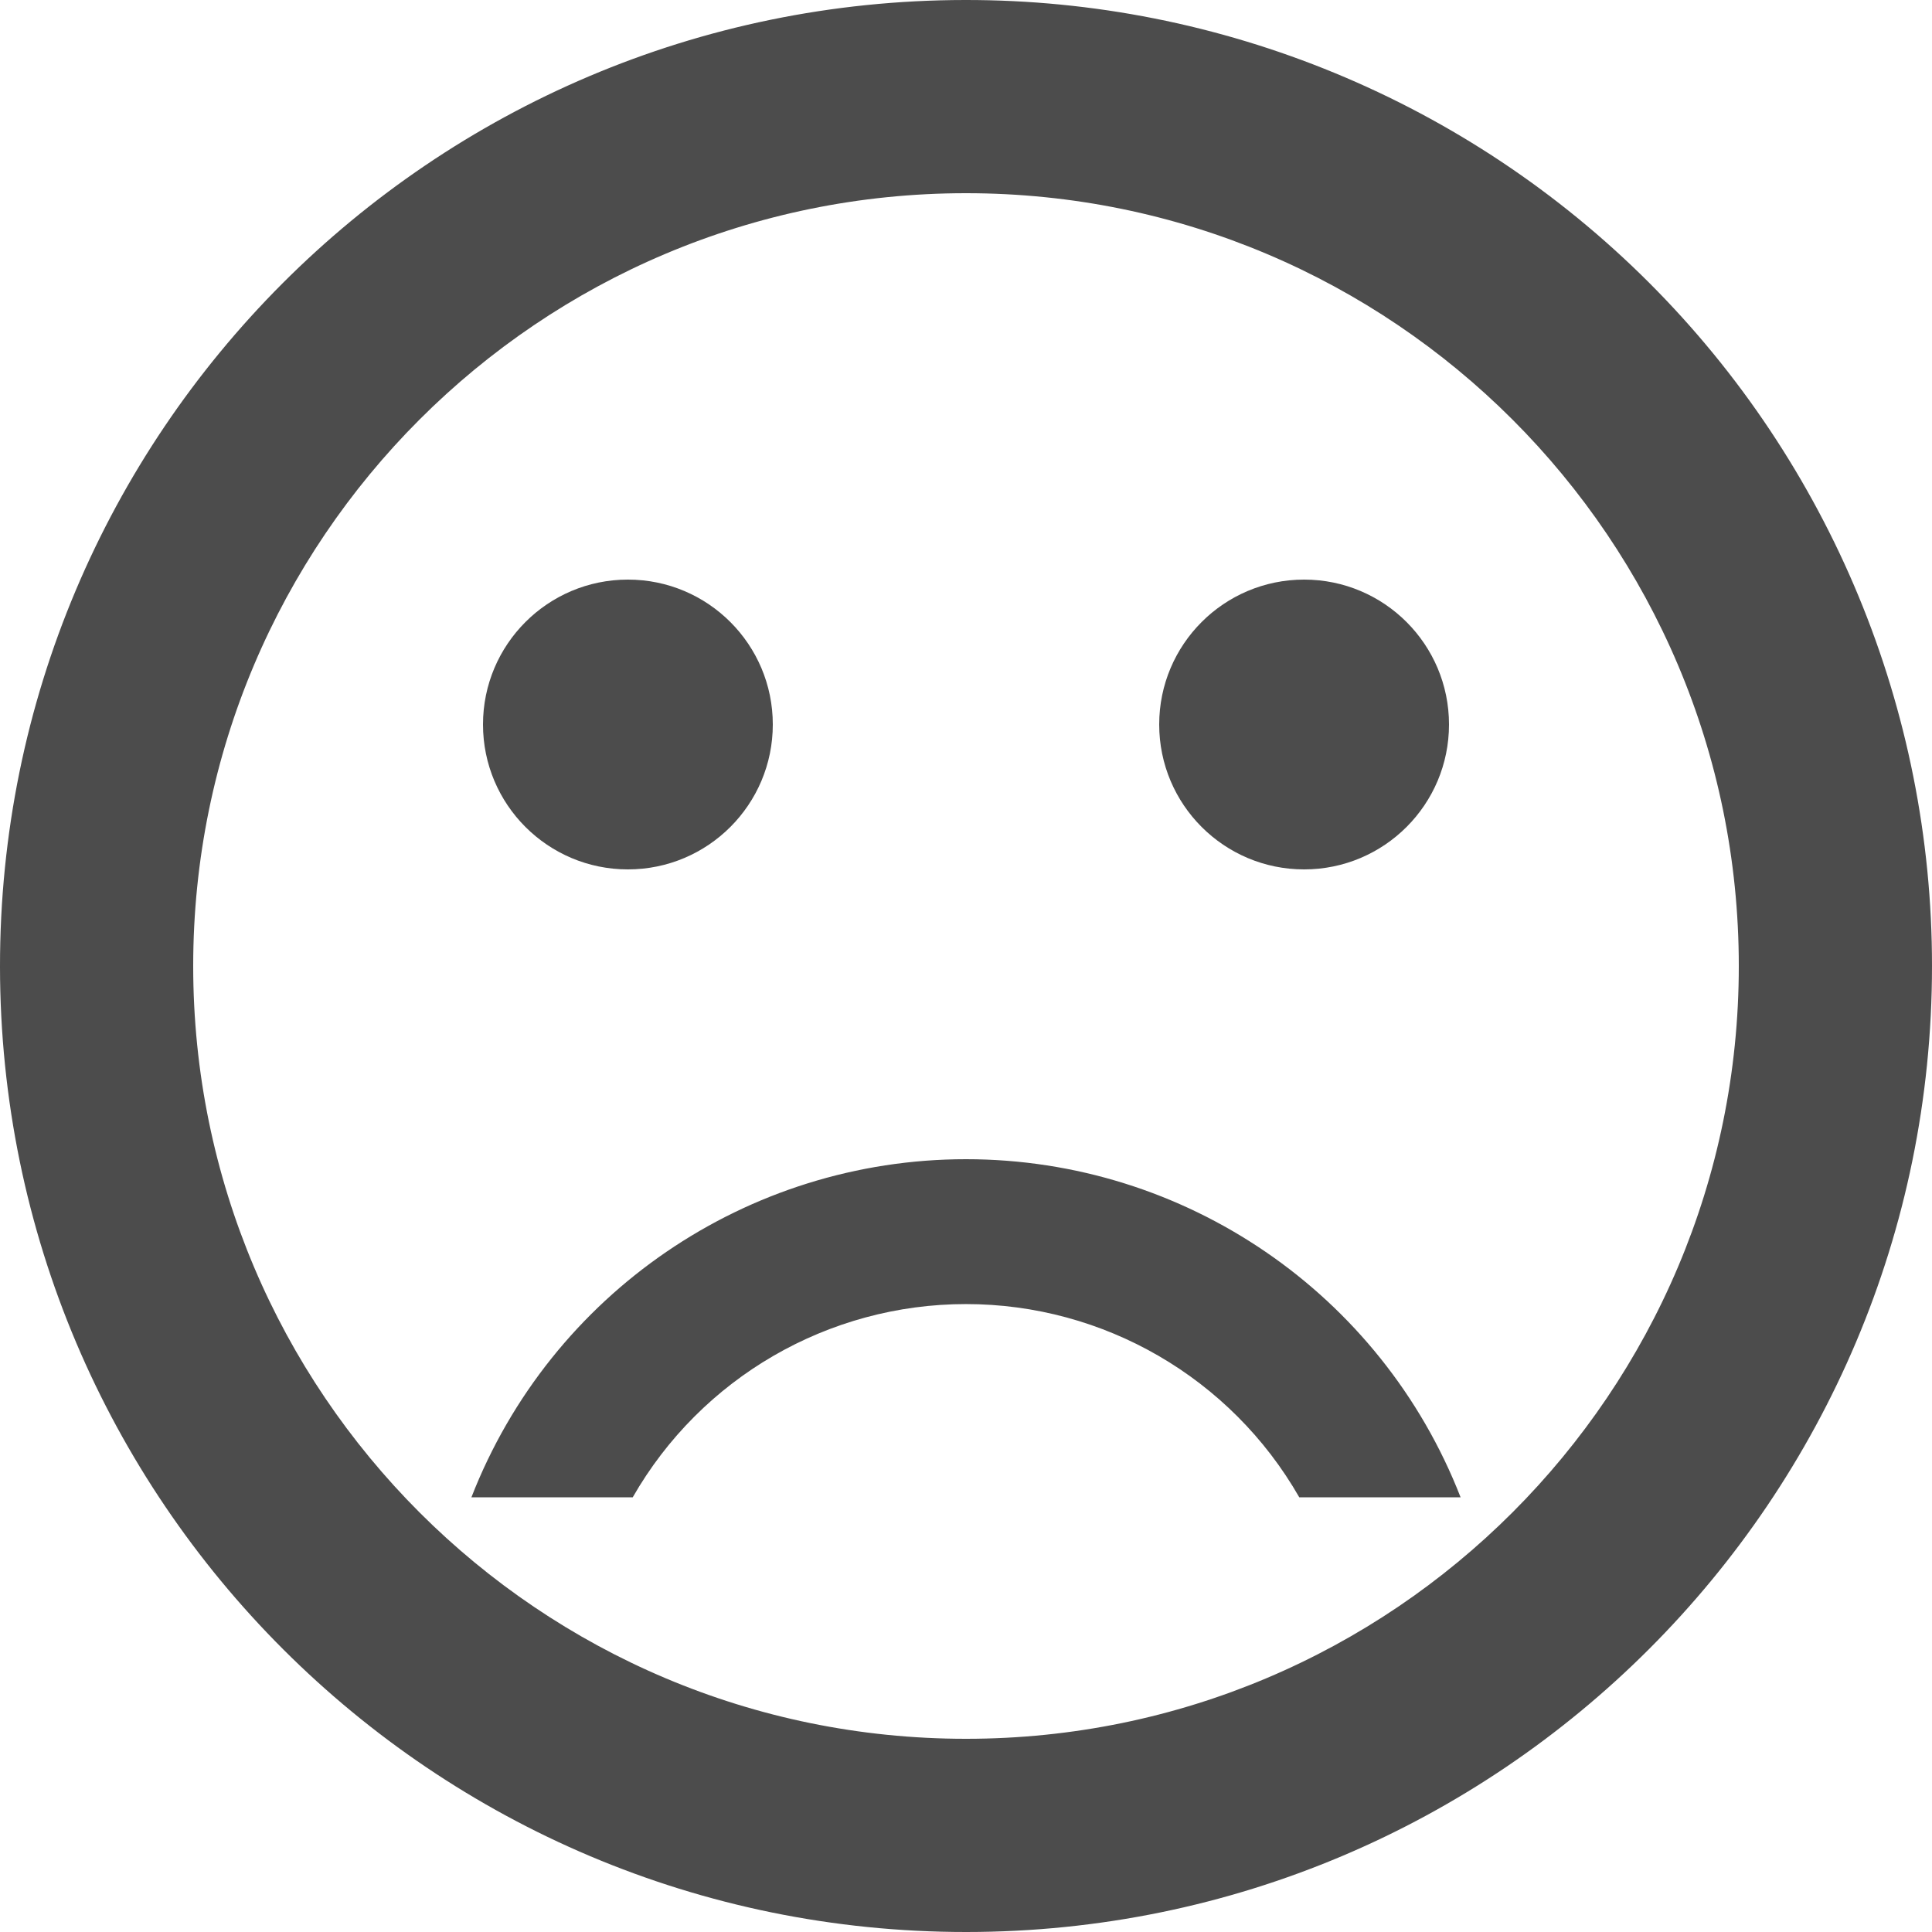
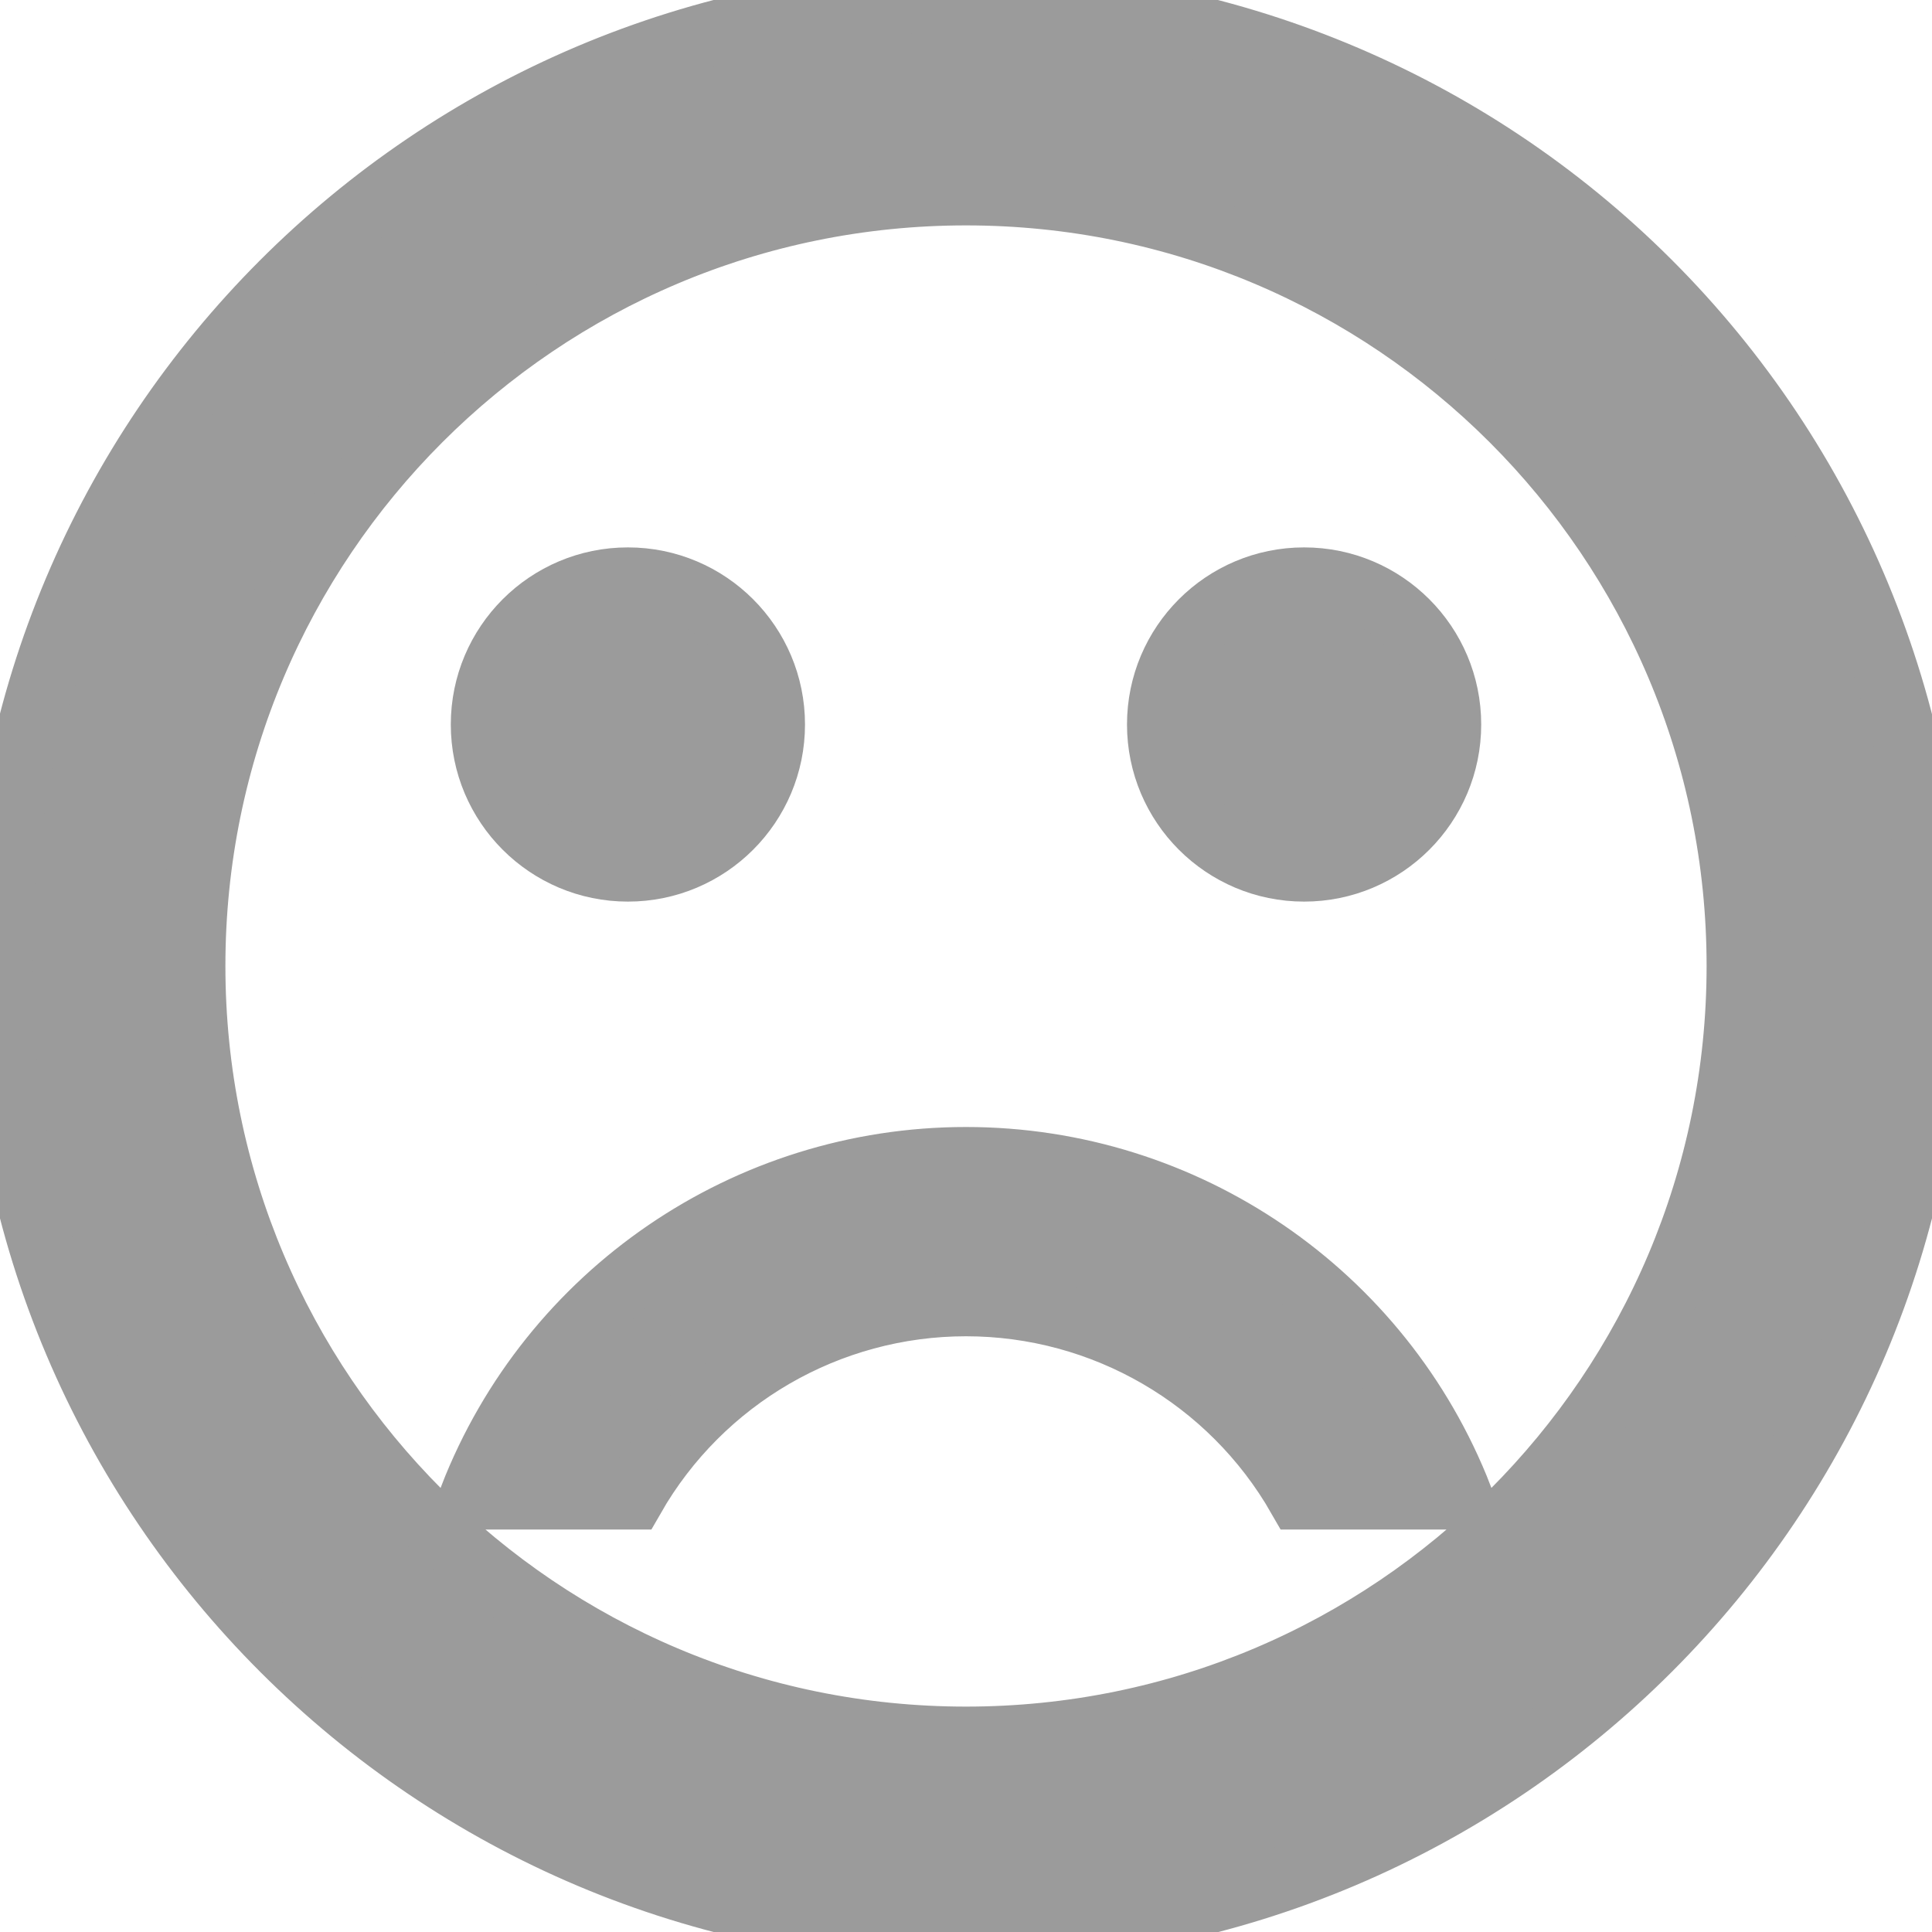
<svg xmlns="http://www.w3.org/2000/svg" width="30" height="30" viewBox="0 0 30 30">
  <g id="Icon_material-sentiment-dissatisfied" data-name="Icon material-sentiment-dissatisfied" transform="translate(-3 -3)" opacity="0.7">
-     <path id="Path_990" data-name="Path 990" d="M25.5,14.25A2.25,2.25,0,1,1,23.25,12,2.25,2.25,0,0,1,25.5,14.25Z" />
-     <path id="Path_991" data-name="Path 991" d="M15,14.25A2.25,2.25,0,1,1,12.75,12,2.25,2.25,0,0,1,15,14.25Z" />
-     <path id="Path_992" data-name="Path 992" d="M17.985,3A15,15,0,1,0,33,18,14.993,14.993,0,0,0,17.985,3ZM18,30A12,12,0,1,1,30,18,12,12,0,0,1,18,30Zm0-9a8.243,8.243,0,0,0-7.68,5.25h2.505a5.963,5.963,0,0,1,10.35,0H25.68A8.243,8.243,0,0,0,18,21Z" />
+     <path id="Path_990" data-name="Path 990" fill="#707070" stroke="#707070" d="M25.5,14.25A2.25,2.25,0,1,1,23.25,12,2.25,2.25,0,0,1,25.5,14.25Z" />
+     <path id="Path_991" data-name="Path 991" fill="#707070" stroke="#707070" d="M15,14.25A2.25,2.25,0,1,1,12.75,12,2.25,2.25,0,0,1,15,14.25Z" />
+     <path id="Path_992" data-name="Path 992" fill="#707070" stroke="#707070" d="M17.985,3A15,15,0,1,0,33,18,14.993,14.993,0,0,0,17.985,3ZM18,30A12,12,0,1,1,30,18,12,12,0,0,1,18,30Zm0-9a8.243,8.243,0,0,0-7.68,5.25h2.505a5.963,5.963,0,0,1,10.35,0H25.68A8.243,8.243,0,0,0,18,21Z" />
  </g>
</svg>
